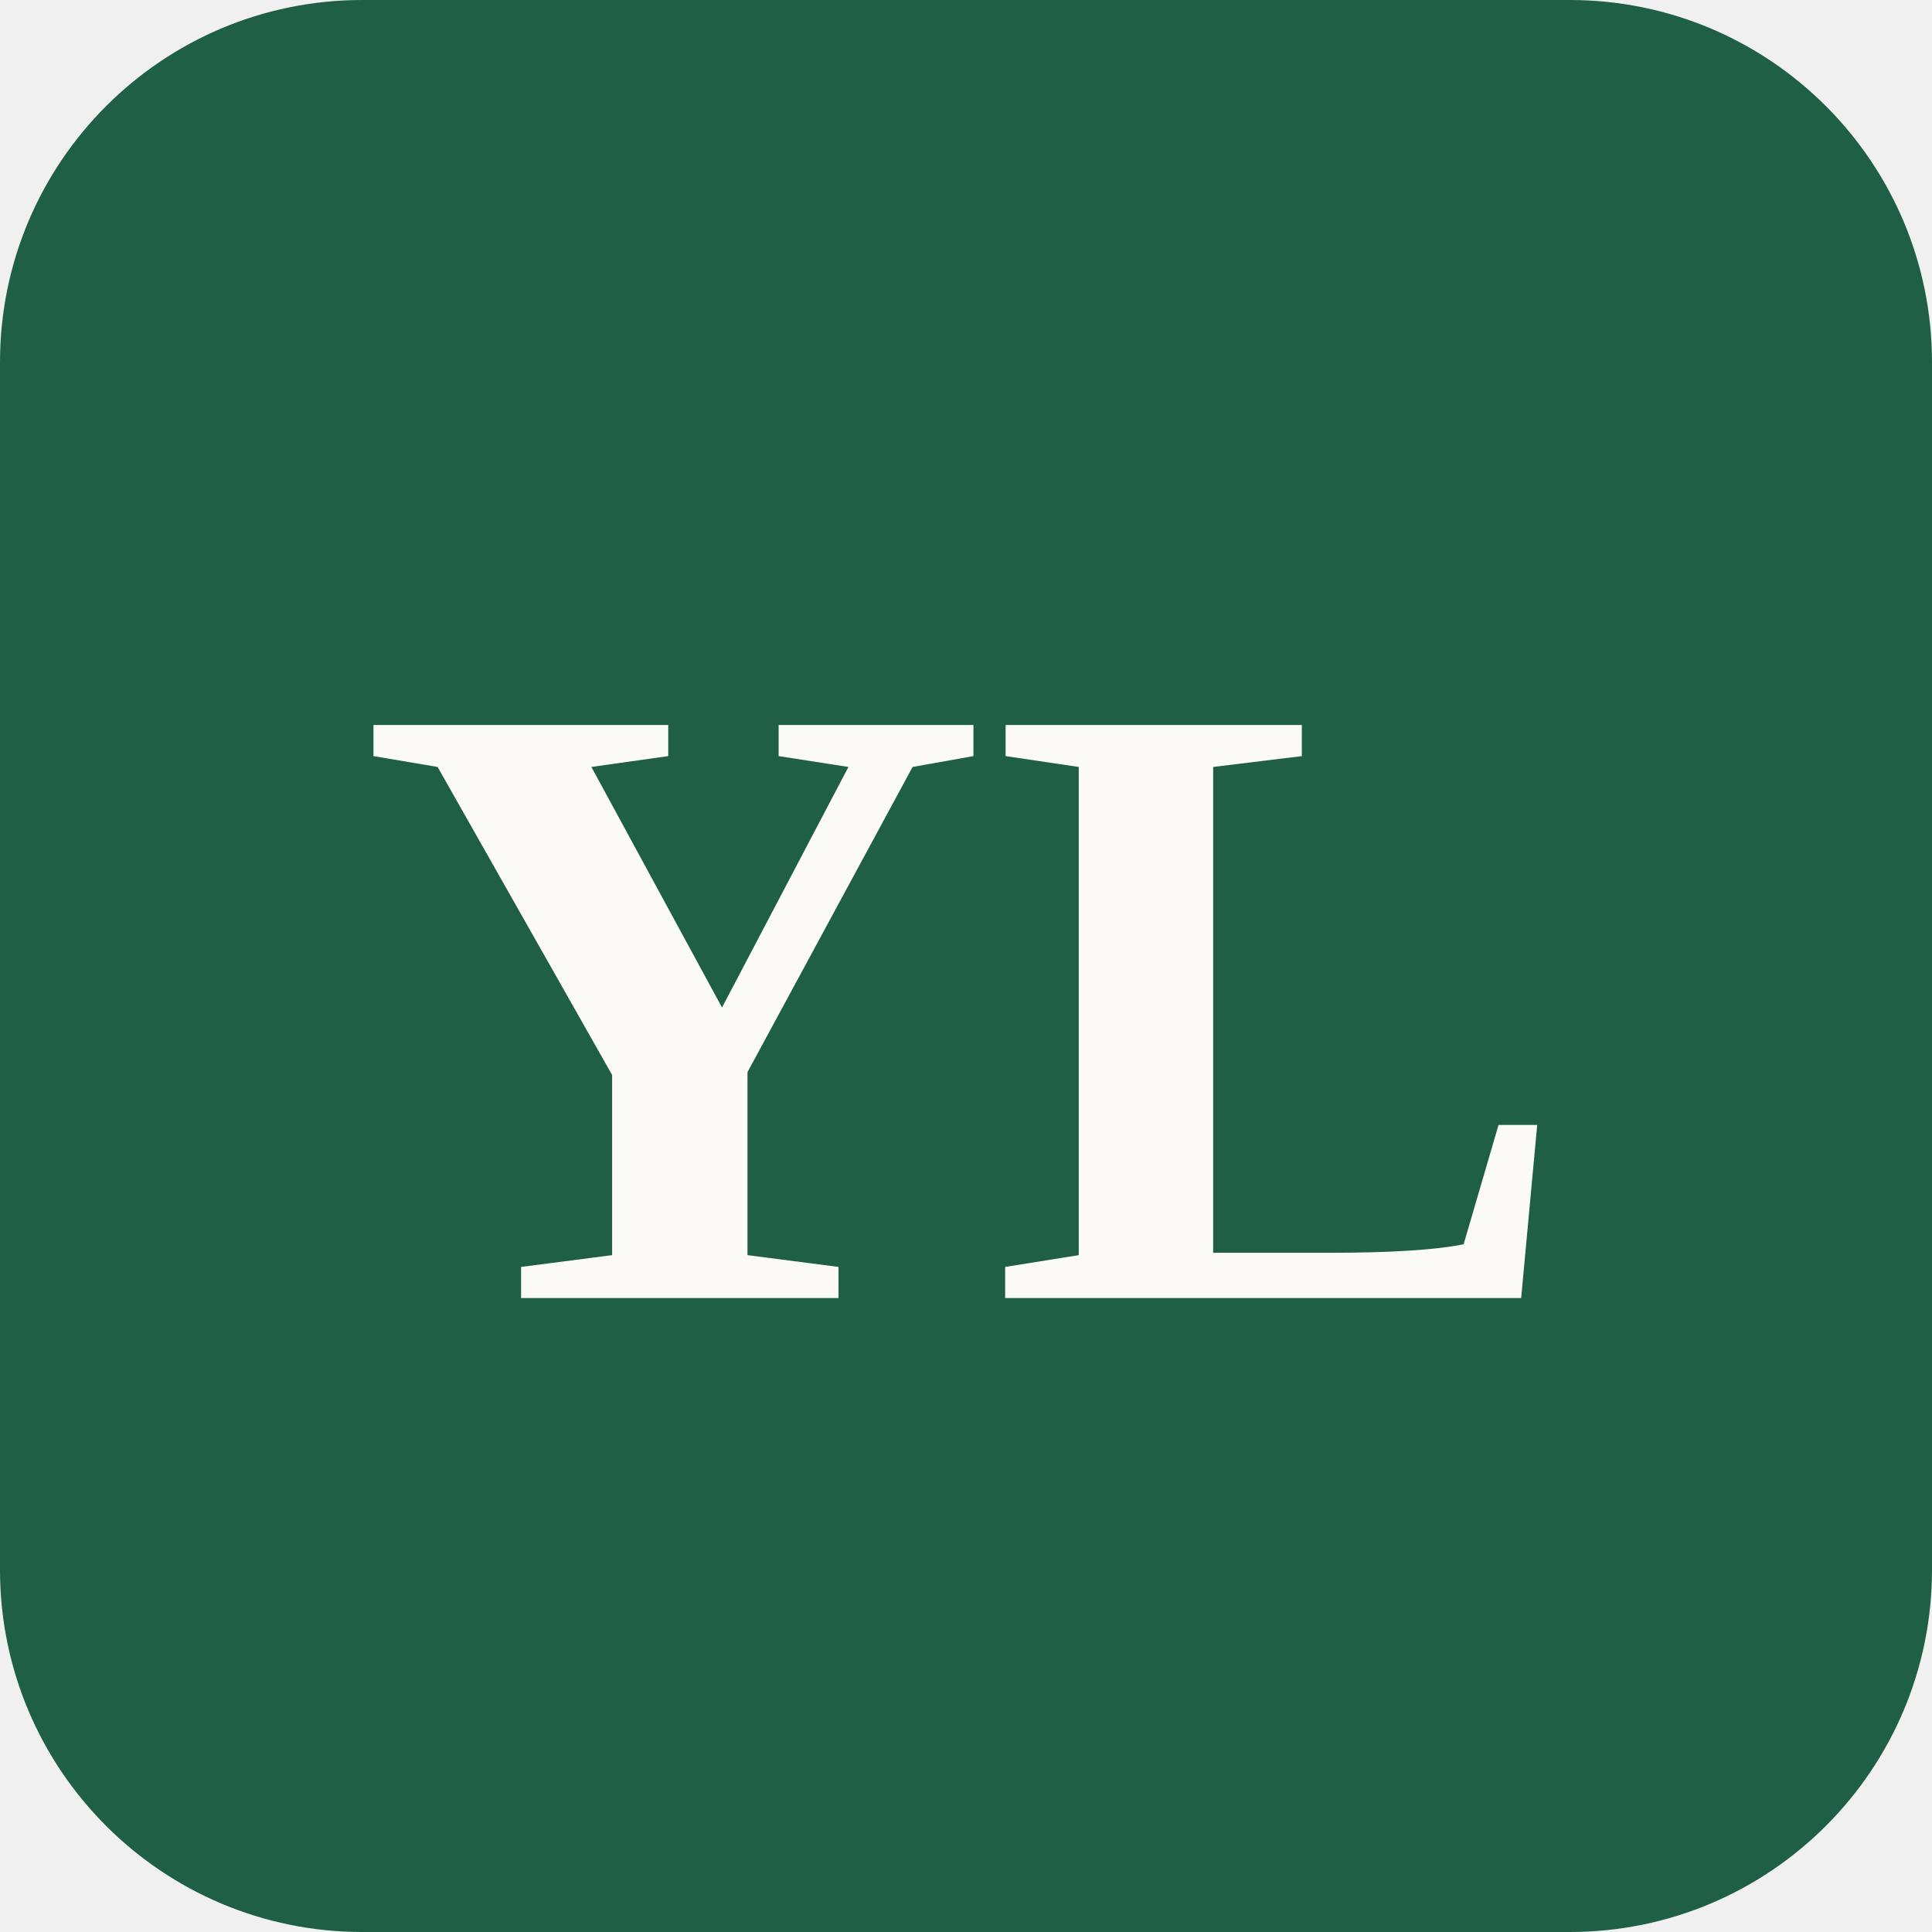
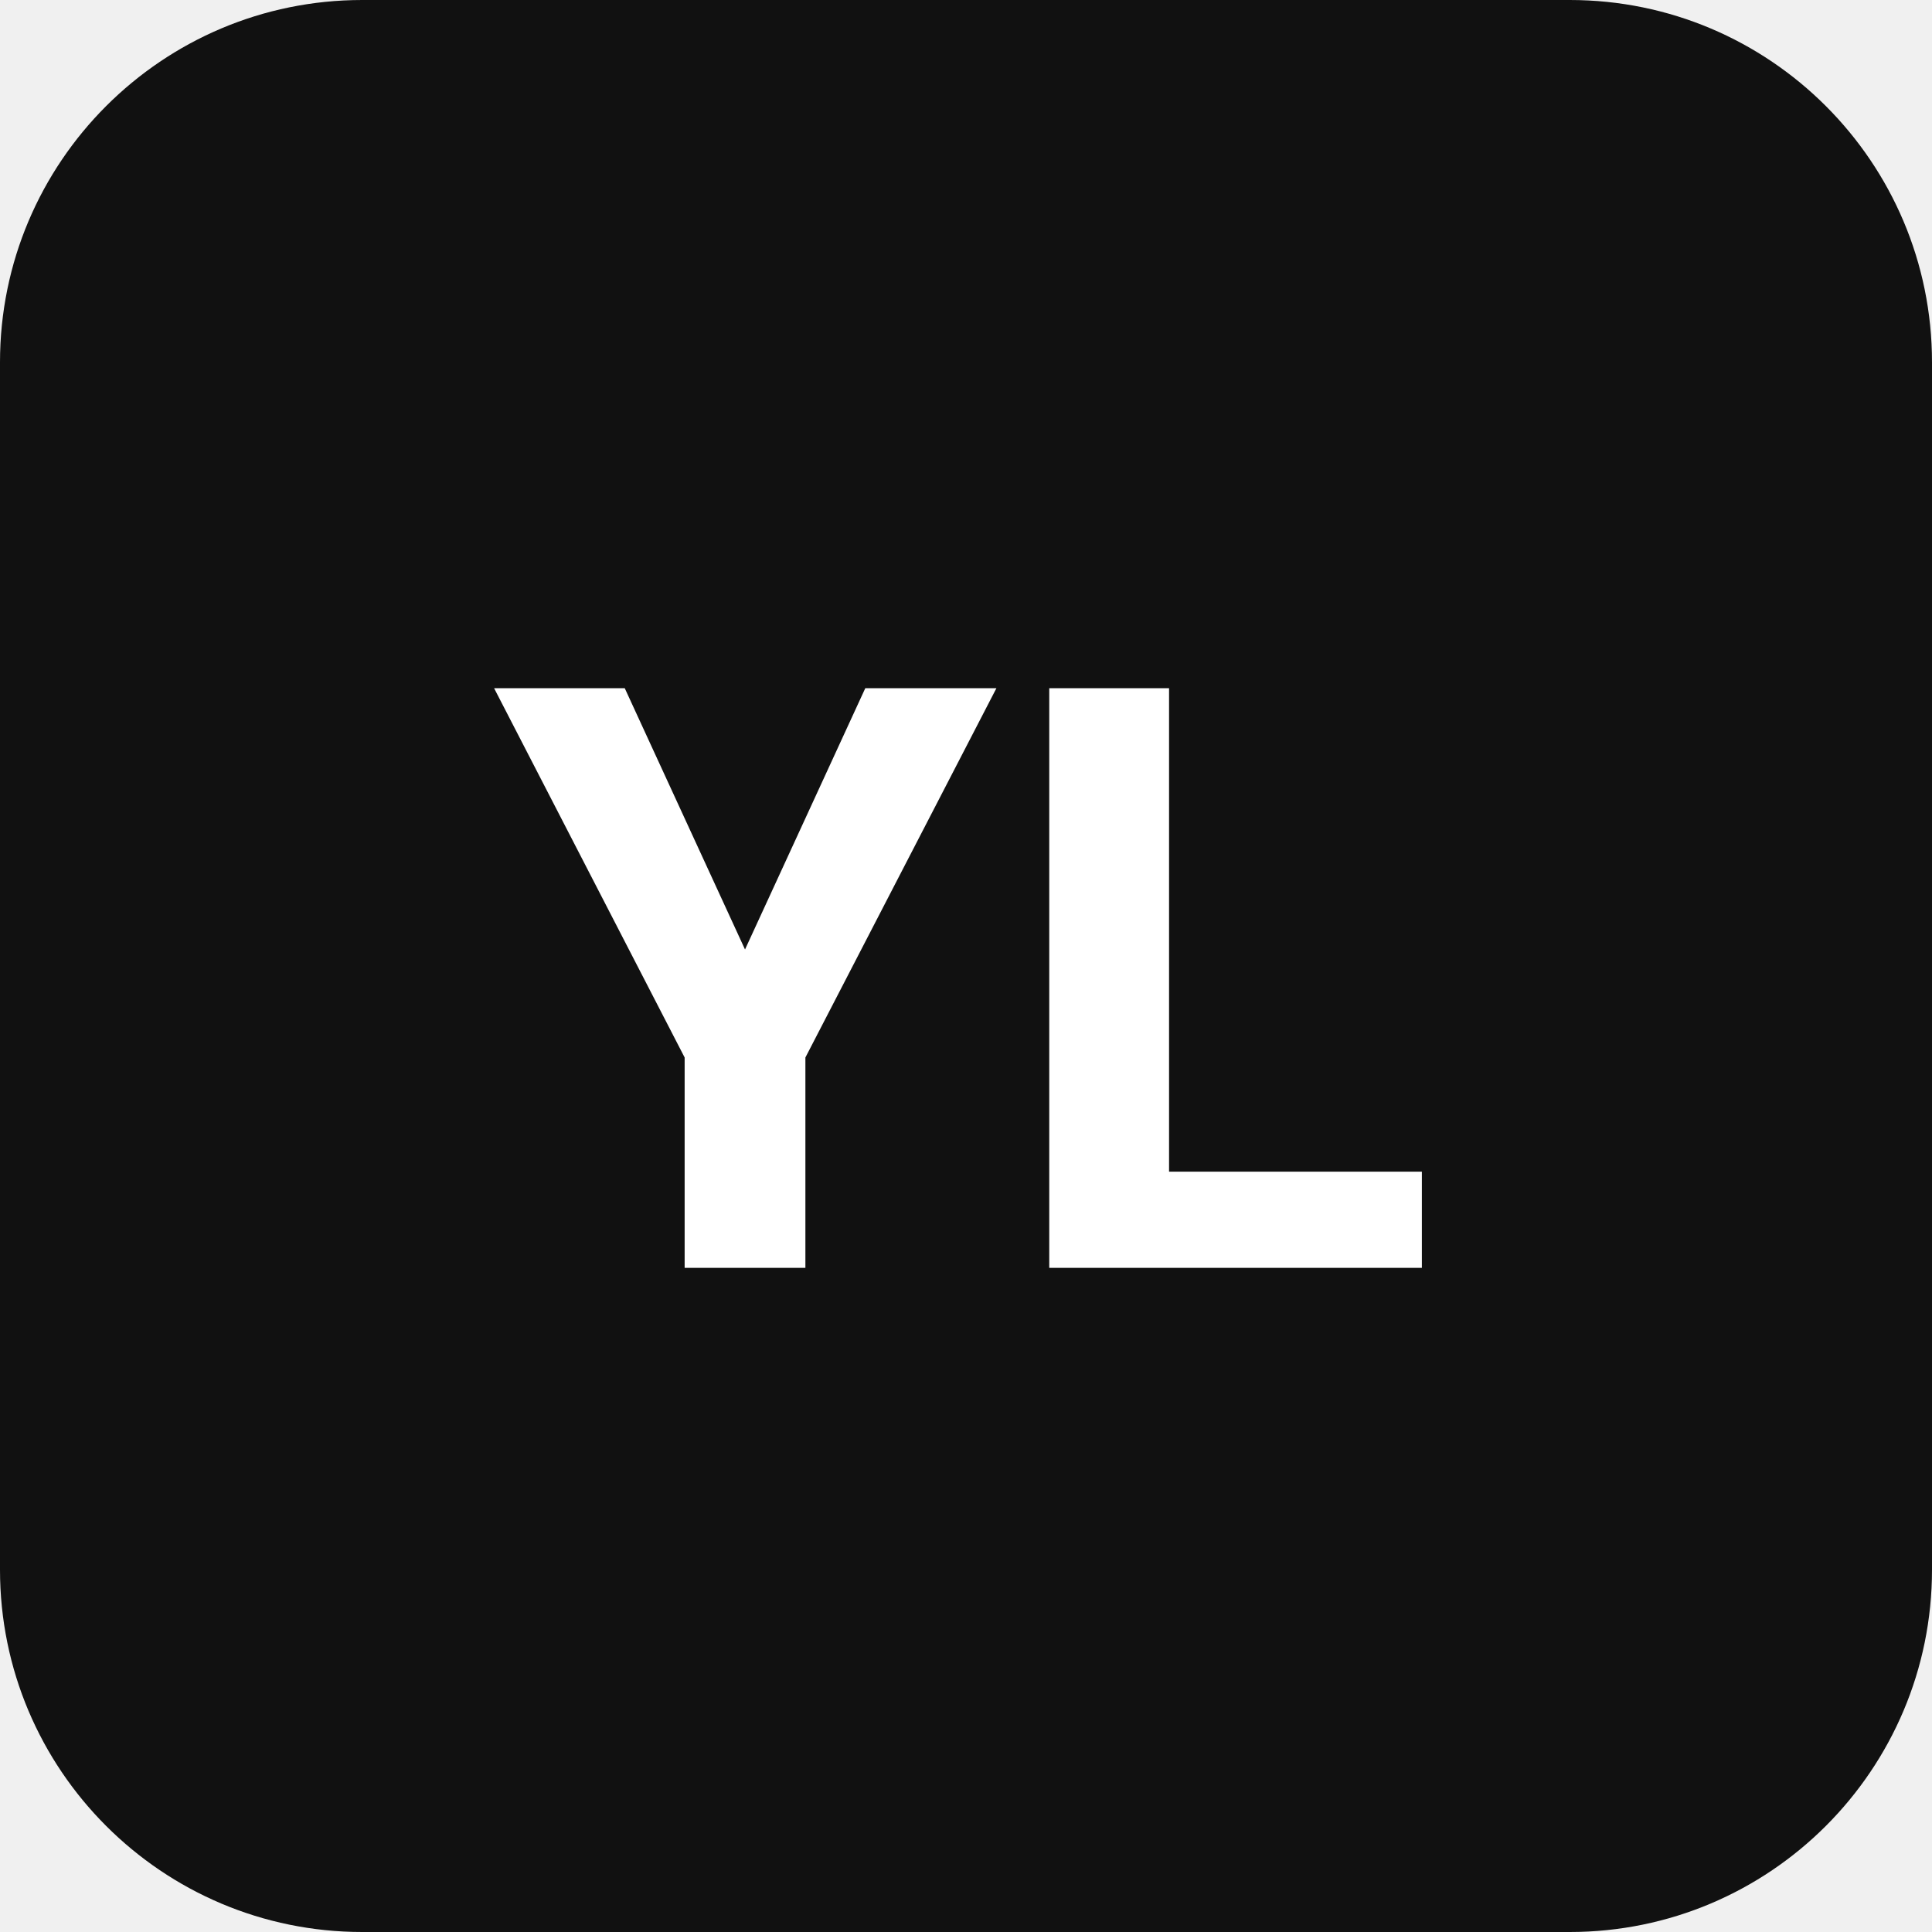
<svg xmlns="http://www.w3.org/2000/svg" viewBox="0 0 64 64">
-   <rect width="64" height="64" rx="12" fill="#1f5f45" />
-   <text x="32" y="43" text-anchor="middle" font-family="Georgia, 'Times New Roman', serif" font-size="29" font-weight="700" fill="#fbfaf6">YL</text>
+   <rect width="64" height="64" rx="12" fill="#111" />
+   <text x="32" y="42" text-anchor="middle" font-family="Roboto, Arial, sans-serif" font-size="27" font-weight="700" fill="#fff">YL</text>
</svg>
